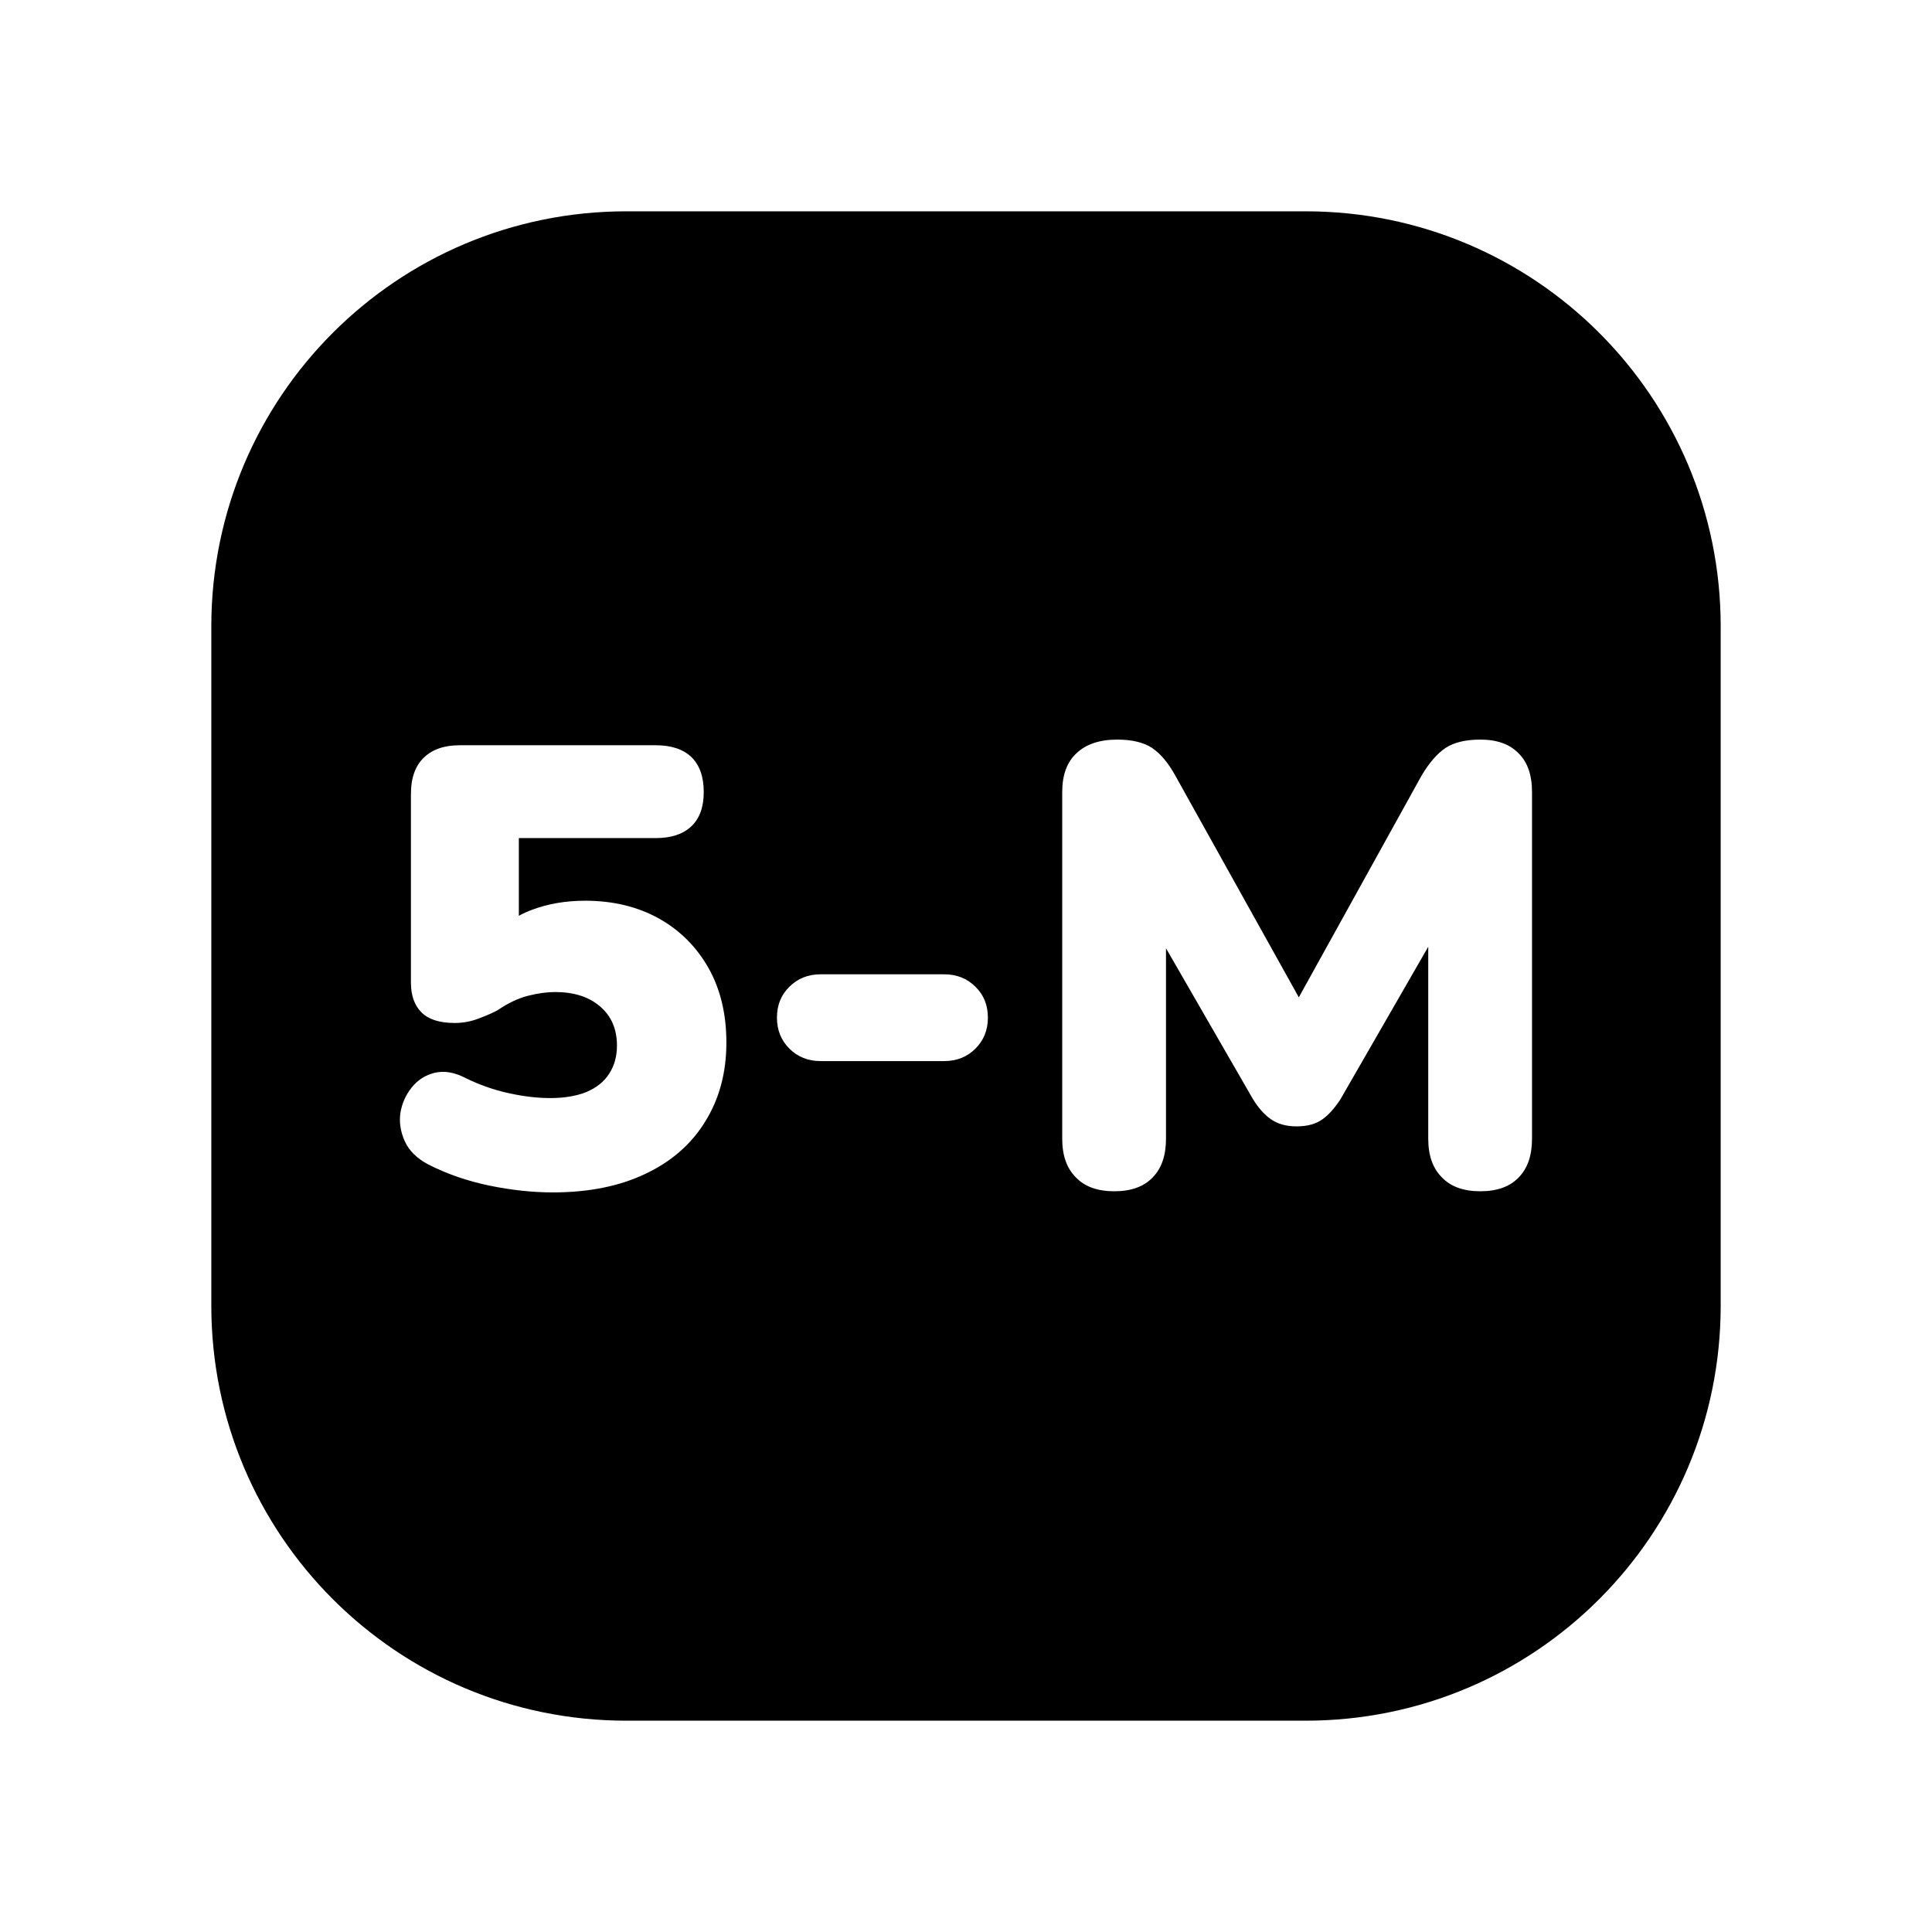
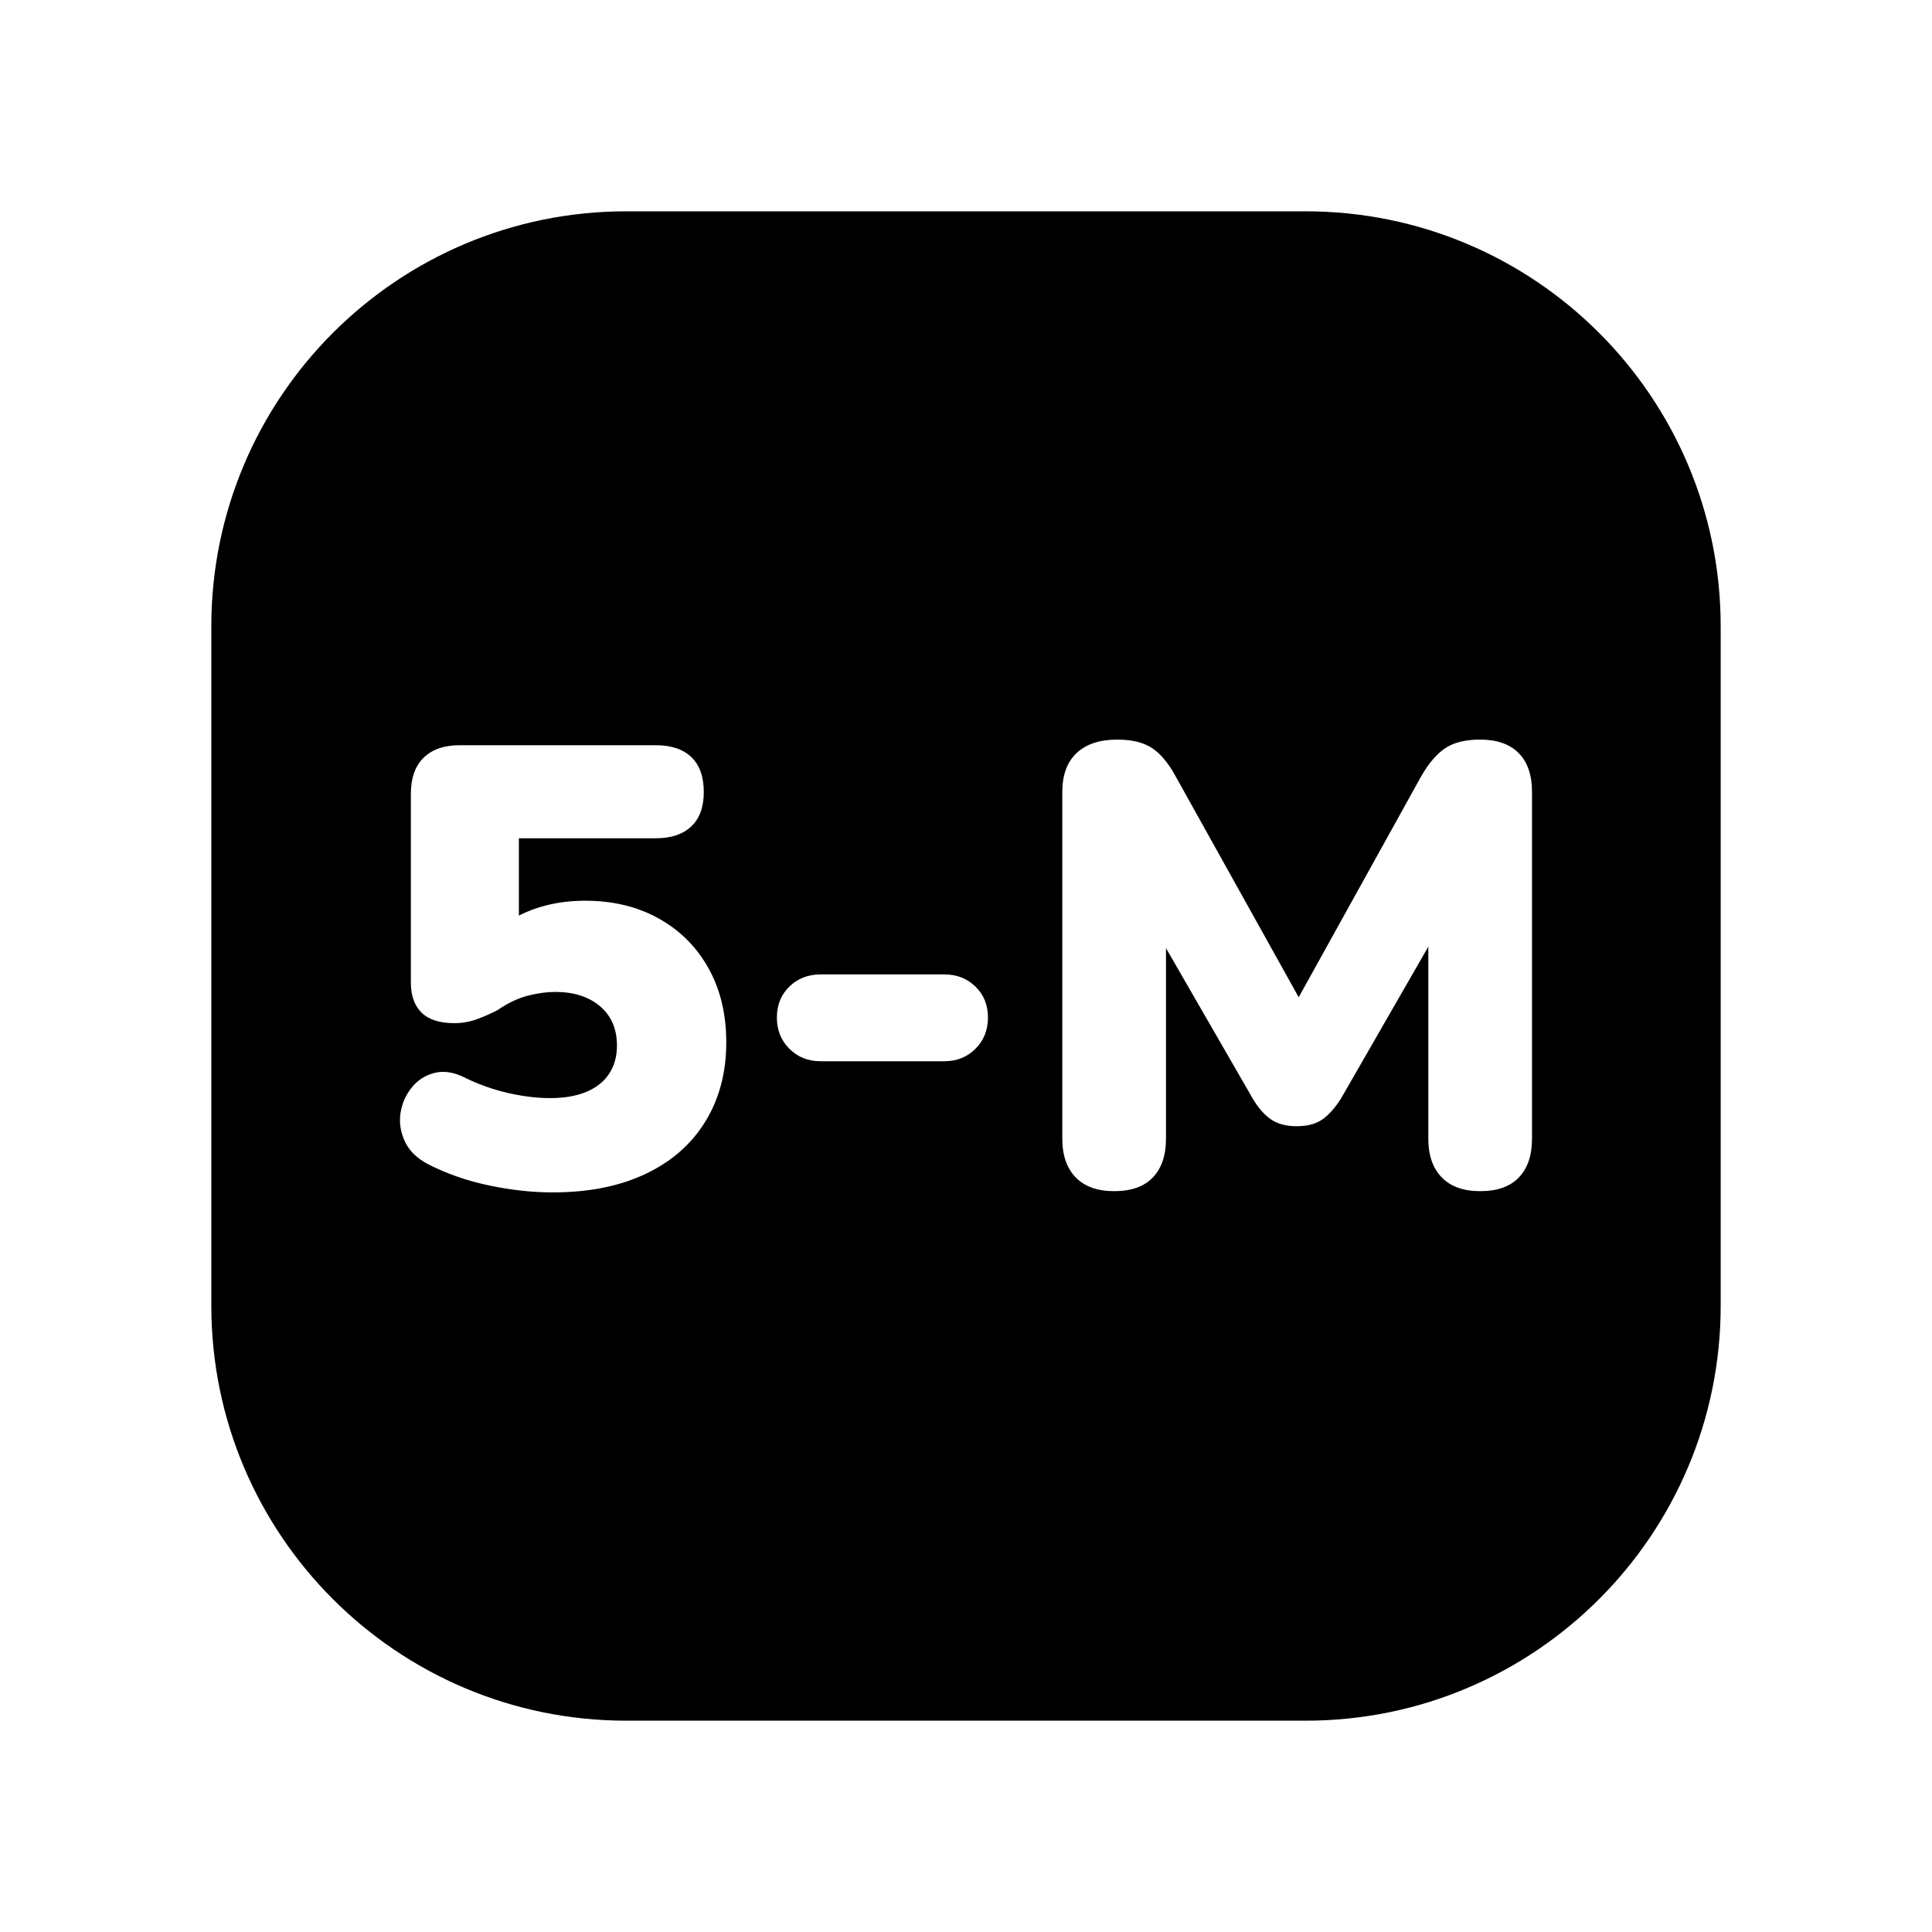
- <svg xmlns="http://www.w3.org/2000/svg" width="512" height="512" viewBox="0 0 512 512">
-   <path d="M166 56H346C406.8 56 456 105.2 456 166V346C456 406.8 406.8 456 346 456H166C105.2 456 56 406.8 56 346V166C56 105.2 105.2 56 166 56ZM295.3 315.7Q302 315.7 305.5 312Q309 308.4 309 301.8V251.3L332 291.2Q334.2 294.8 336.8 296.6Q339.5 298.5 343.6 298.5Q347.9 298.5 350.5 296.6Q353 294.8 355.3 291.2L378.5 250.9V301.8Q378.5 308.4 382.1 312Q385.6 315.7 392.3 315.7Q399 315.7 402.5 312Q406 308.4 406 301.8V209.9Q406 203.1 402.4 199.6Q398.9 196 392.3 196Q386.5 196 383.1 198.2Q379.7 200.5 376.7 205.6L344.2 264.3L311.5 205.6Q308.7 200.5 305.3 198.2Q301.9 196 296.1 196Q289.1 196 285.3 199.6Q281.5 203.1 281.5 209.9V301.8Q281.5 308.4 285.1 312Q288.6 315.7 295.3 315.7ZM146.5 316Q160.7 316 171 311.1Q181.4 306.2 186.9 297.2Q192.5 288.2 192.5 276.3Q192.5 265 187.8 256.6Q183 248.1 174.6 243.4Q166.1 238.7 155.1 238.7Q147.4 238.7 141 241.1Q139.1 241.8 137.5 242.7V222.1H173.8Q179.9 222.1 183.2 219Q186.5 215.9 186.5 209.9Q186.5 203.8 183.2 200.6Q179.9 197.5 173.8 197.5H121.8Q115.7 197.5 112.3 200.8Q108.9 204.1 108.9 210.4V260.4Q108.9 265.5 111.7 268.3Q114.5 271.1 120.5 271.1Q123.8 271.1 126.9 269.9Q130.1 268.7 131.9 267.7Q136 264.9 139.9 263.9Q143.8 262.9 147.1 262.9Q154.6 262.9 159 266.7Q163.5 270.5 163.5 277.1Q163.5 281.4 161.4 284.6Q159.4 287.7 155.4 289.4Q151.4 291 145.8 291Q140.7 291 134.8 289.7Q128.9 288.4 123.4 285.7Q119 283.4 115.2 284.3Q111.5 285.2 109.1 288.2Q106.7 291.2 106.1 295Q105.6 298.8 107.3 302.5Q109 306.2 113.5 308.6Q121 312.4 129.7 314.2Q138.5 316 146.5 316ZM217.5 281.2H250.2Q255.2 281.2 258.5 277.9Q261.8 274.6 261.8 269.7Q261.8 264.7 258.5 261.5Q255.2 258.2 250.2 258.2H217.5Q212.5 258.2 209.2 261.5Q205.9 264.7 205.9 269.7Q205.9 274.6 209.2 277.9Q212.5 281.2 217.5 281.2Z" />
+ <svg xmlns="http://www.w3.org/2000/svg" width="512" height="512" viewBox="0 0 512 512" fill="none">
+   <path d="M166 56L346 56C406.75 56 456 105.25 456 166L456 346C456 406.75 406.75 456 346 456L166 456C105.25 456 56 406.75 56 346L56 166C56 105.25 105.25 56 166 56ZM295.26 315.67C299.79 315.67 303.21 314.46 305.52 312.03C307.84 309.6 309 306.18 309 301.77L309 251.27L332.01 291.17C333.44 293.6 335.04 295.42 336.81 296.64C338.57 297.85 340.84 298.46 343.6 298.46C346.46 298.46 348.75 297.85 350.47 296.64C352.18 295.42 353.8 293.6 355.35 291.17L378.52 250.87L378.52 301.77C378.52 306.18 379.71 309.6 382.08 312.03C384.45 314.46 387.85 315.67 392.26 315.67C396.79 315.67 400.21 314.46 402.52 312.03C404.84 309.6 406 306.18 406 301.77L406 209.9C406 205.38 404.81 201.93 402.44 199.55C400.07 197.18 396.68 196 392.26 196C388.4 196 385.34 196.74 383.07 198.23C380.81 199.72 378.69 202.18 376.7 205.6L344.17 264.28L311.48 205.6C309.61 202.18 307.54 199.72 305.28 198.23C303.01 196.74 299.95 196 296.09 196C291.45 196 287.87 197.18 285.33 199.55C282.79 201.93 281.52 205.38 281.52 209.9L281.52 301.77C281.52 306.18 282.71 309.6 285.08 312.03C287.45 314.46 290.85 315.67 295.26 315.67ZM146.45 316C155.94 316 164.14 314.38 171.03 311.12C177.93 307.87 183.23 303.23 186.92 297.22C190.62 291.2 192.47 284.22 192.47 276.28C192.47 268.77 190.9 262.21 187.75 256.58C184.61 250.95 180.22 246.56 174.59 243.42C168.96 240.27 162.45 238.7 155.06 238.7C149.98 238.7 145.29 239.5 140.99 241.1C139.76 241.56 138.6 242.07 137.51 242.65L137.51 222.15L173.76 222.15C177.85 222.15 180.99 221.1 183.2 219C185.41 216.91 186.51 213.87 186.51 209.9C186.51 205.82 185.41 202.73 183.2 200.63C180.99 198.53 177.85 197.49 173.76 197.49L121.79 197.49C117.7 197.49 114.53 198.59 112.27 200.8C110.01 203 108.88 206.2 108.88 210.4L108.88 260.39C108.88 263.81 109.81 266.46 111.69 268.33C113.57 270.21 116.49 271.15 120.46 271.15C122.67 271.15 124.82 270.73 126.92 269.9C129.02 269.08 130.67 268.33 131.88 267.67C134.64 265.79 137.32 264.52 139.91 263.86C142.51 263.2 144.91 262.87 147.11 262.87C152.08 262.87 156.05 264.14 159.03 266.68C162.01 269.21 163.5 272.69 163.5 277.1C163.5 279.97 162.81 282.46 161.43 284.55C160.05 286.65 158.04 288.25 155.39 289.35C152.74 290.46 149.54 291.01 145.79 291.01C142.37 291.01 138.7 290.57 134.78 289.69C130.86 288.8 127.08 287.48 123.44 285.71C120.46 284.17 117.73 283.7 115.25 284.31C112.77 284.91 110.72 286.21 109.12 288.2C107.52 290.18 106.53 292.44 106.14 294.98C105.76 297.52 106.14 300.03 107.3 302.51C108.46 305 110.53 307.01 113.51 308.56C118.48 311.09 123.88 312.97 129.73 314.18C135.58 315.4 141.15 316 146.45 316ZM217.46 281.24L250.24 281.24C253.55 281.24 256.31 280.14 258.51 277.93C260.72 275.73 261.82 272.97 261.82 269.66C261.82 266.35 260.72 263.61 258.51 261.46C256.31 259.31 253.55 258.23 250.24 258.23L217.46 258.23C214.15 258.23 211.39 259.31 209.19 261.46C206.98 263.61 205.88 266.35 205.88 269.66C205.88 272.97 206.98 275.73 209.19 277.93C211.39 280.14 214.15 281.24 217.46 281.24Z" fill="black" />
</svg>
